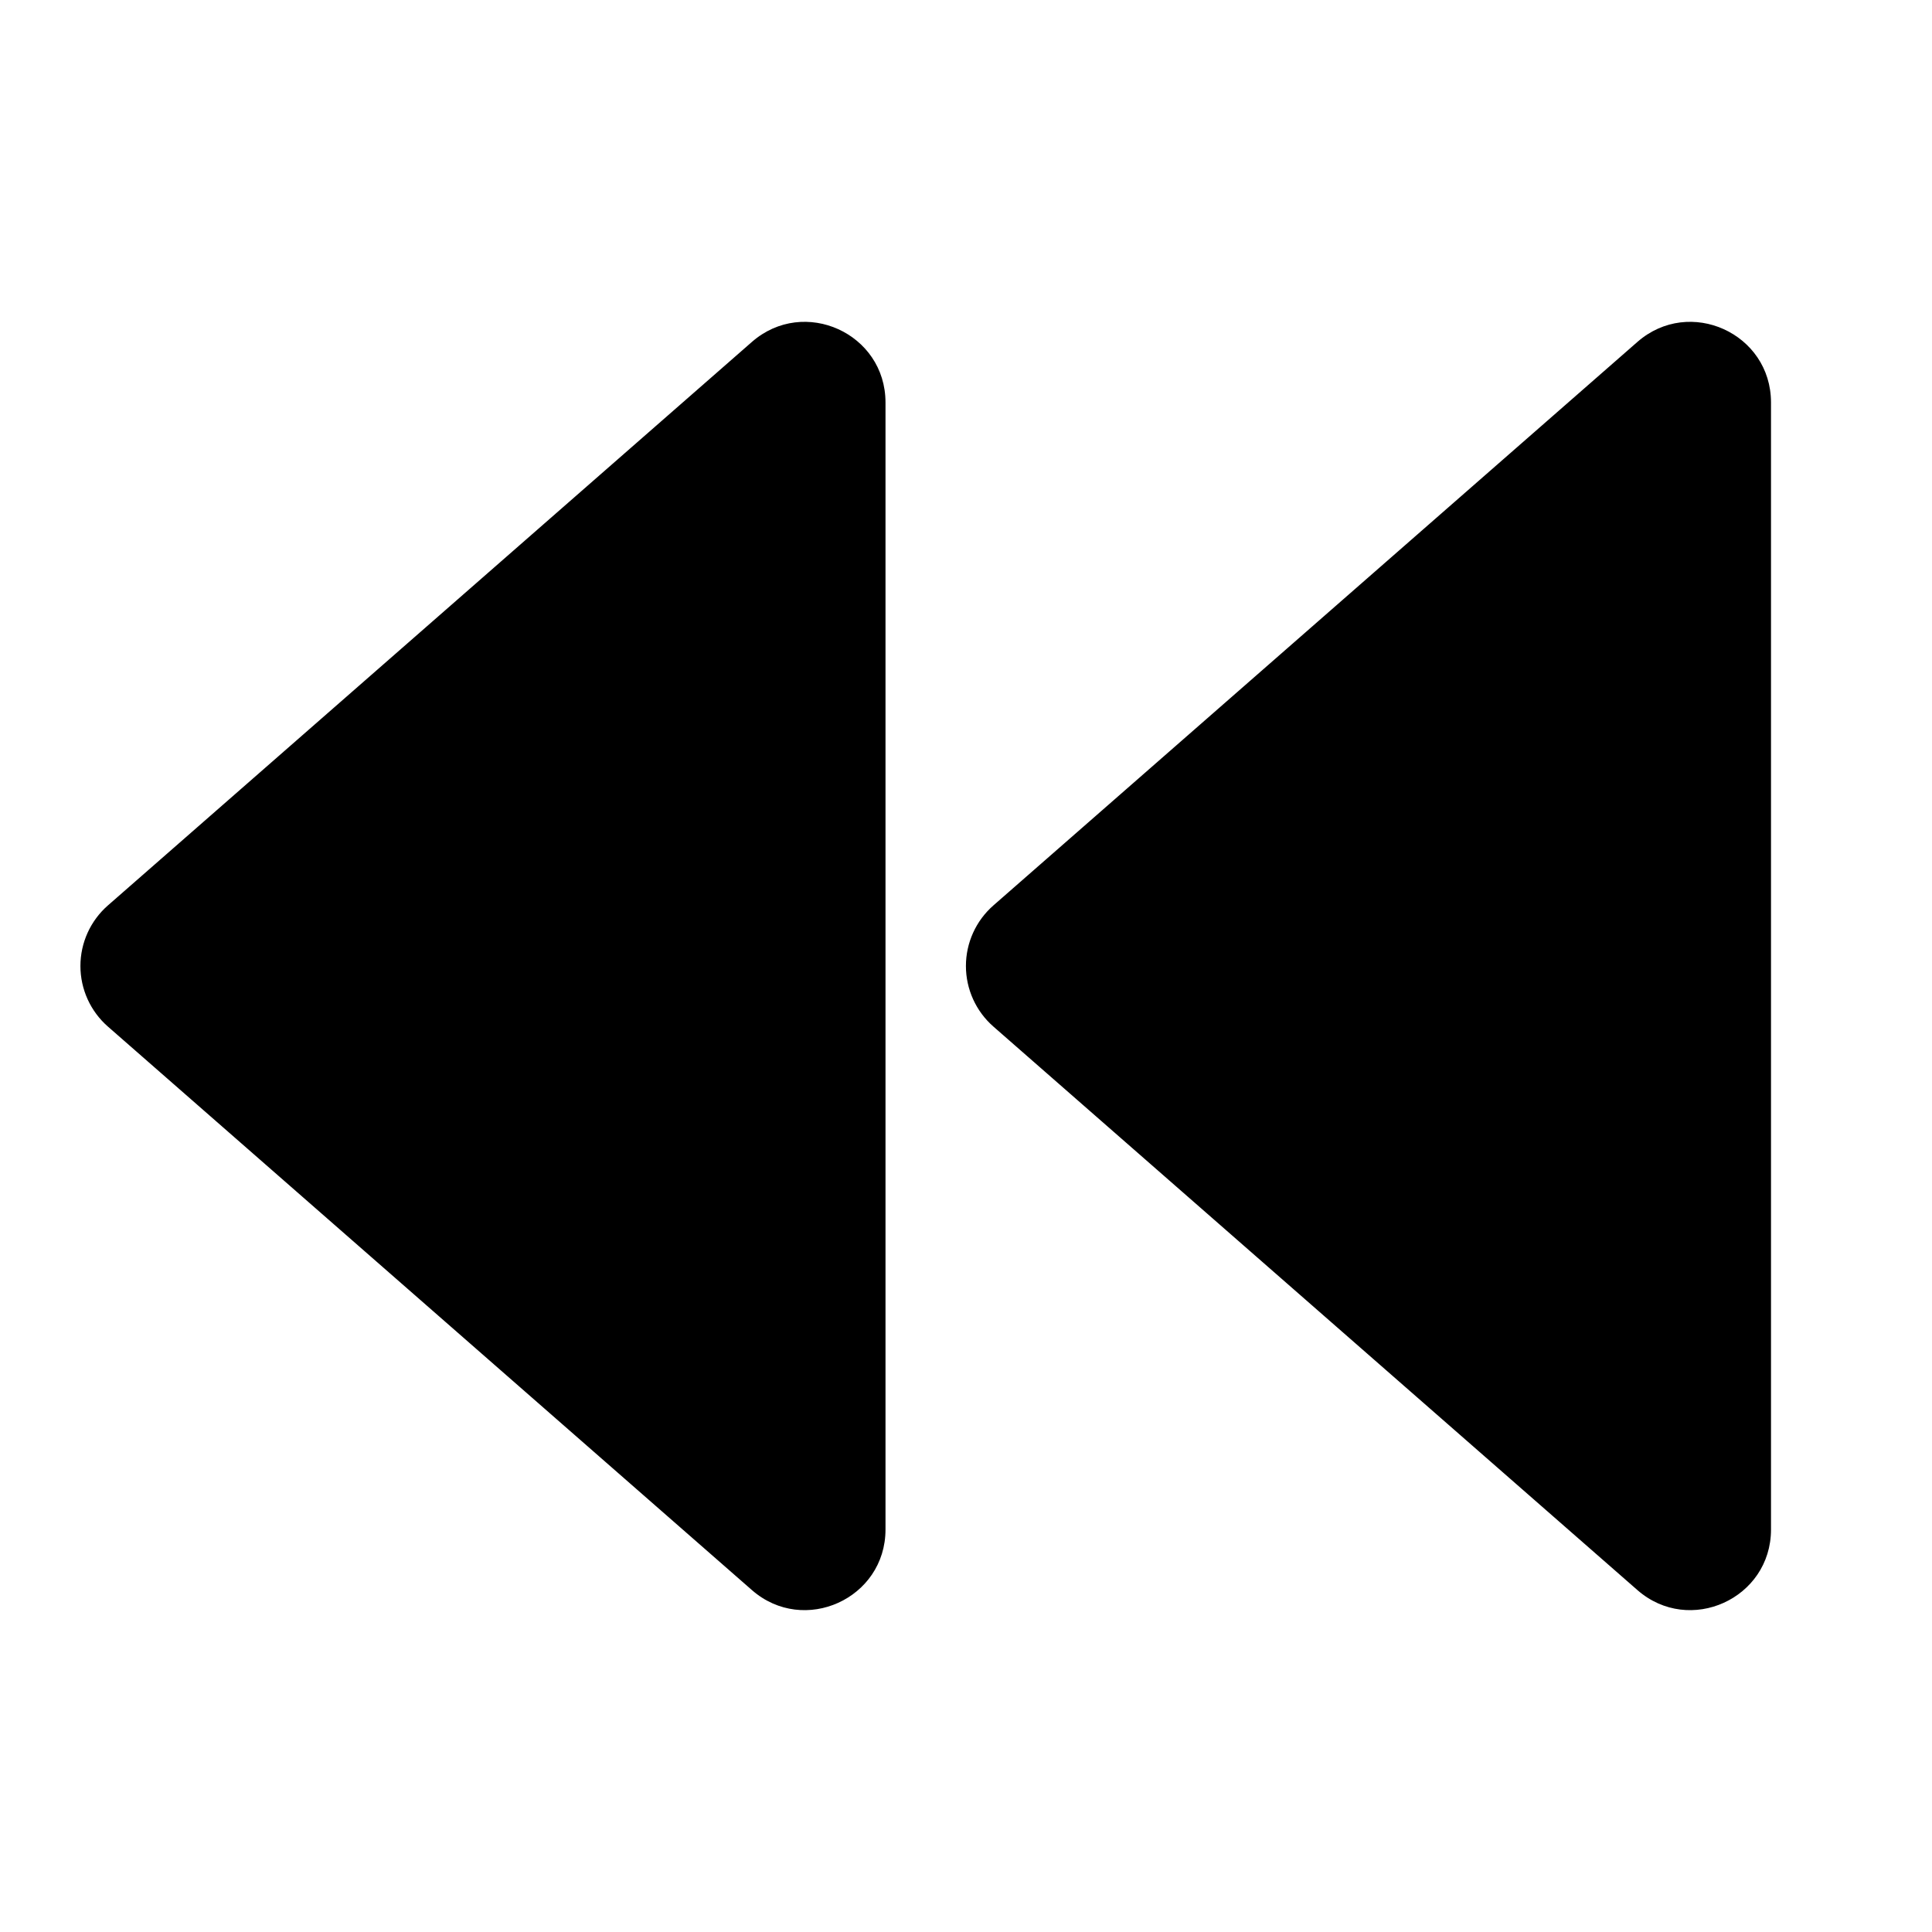
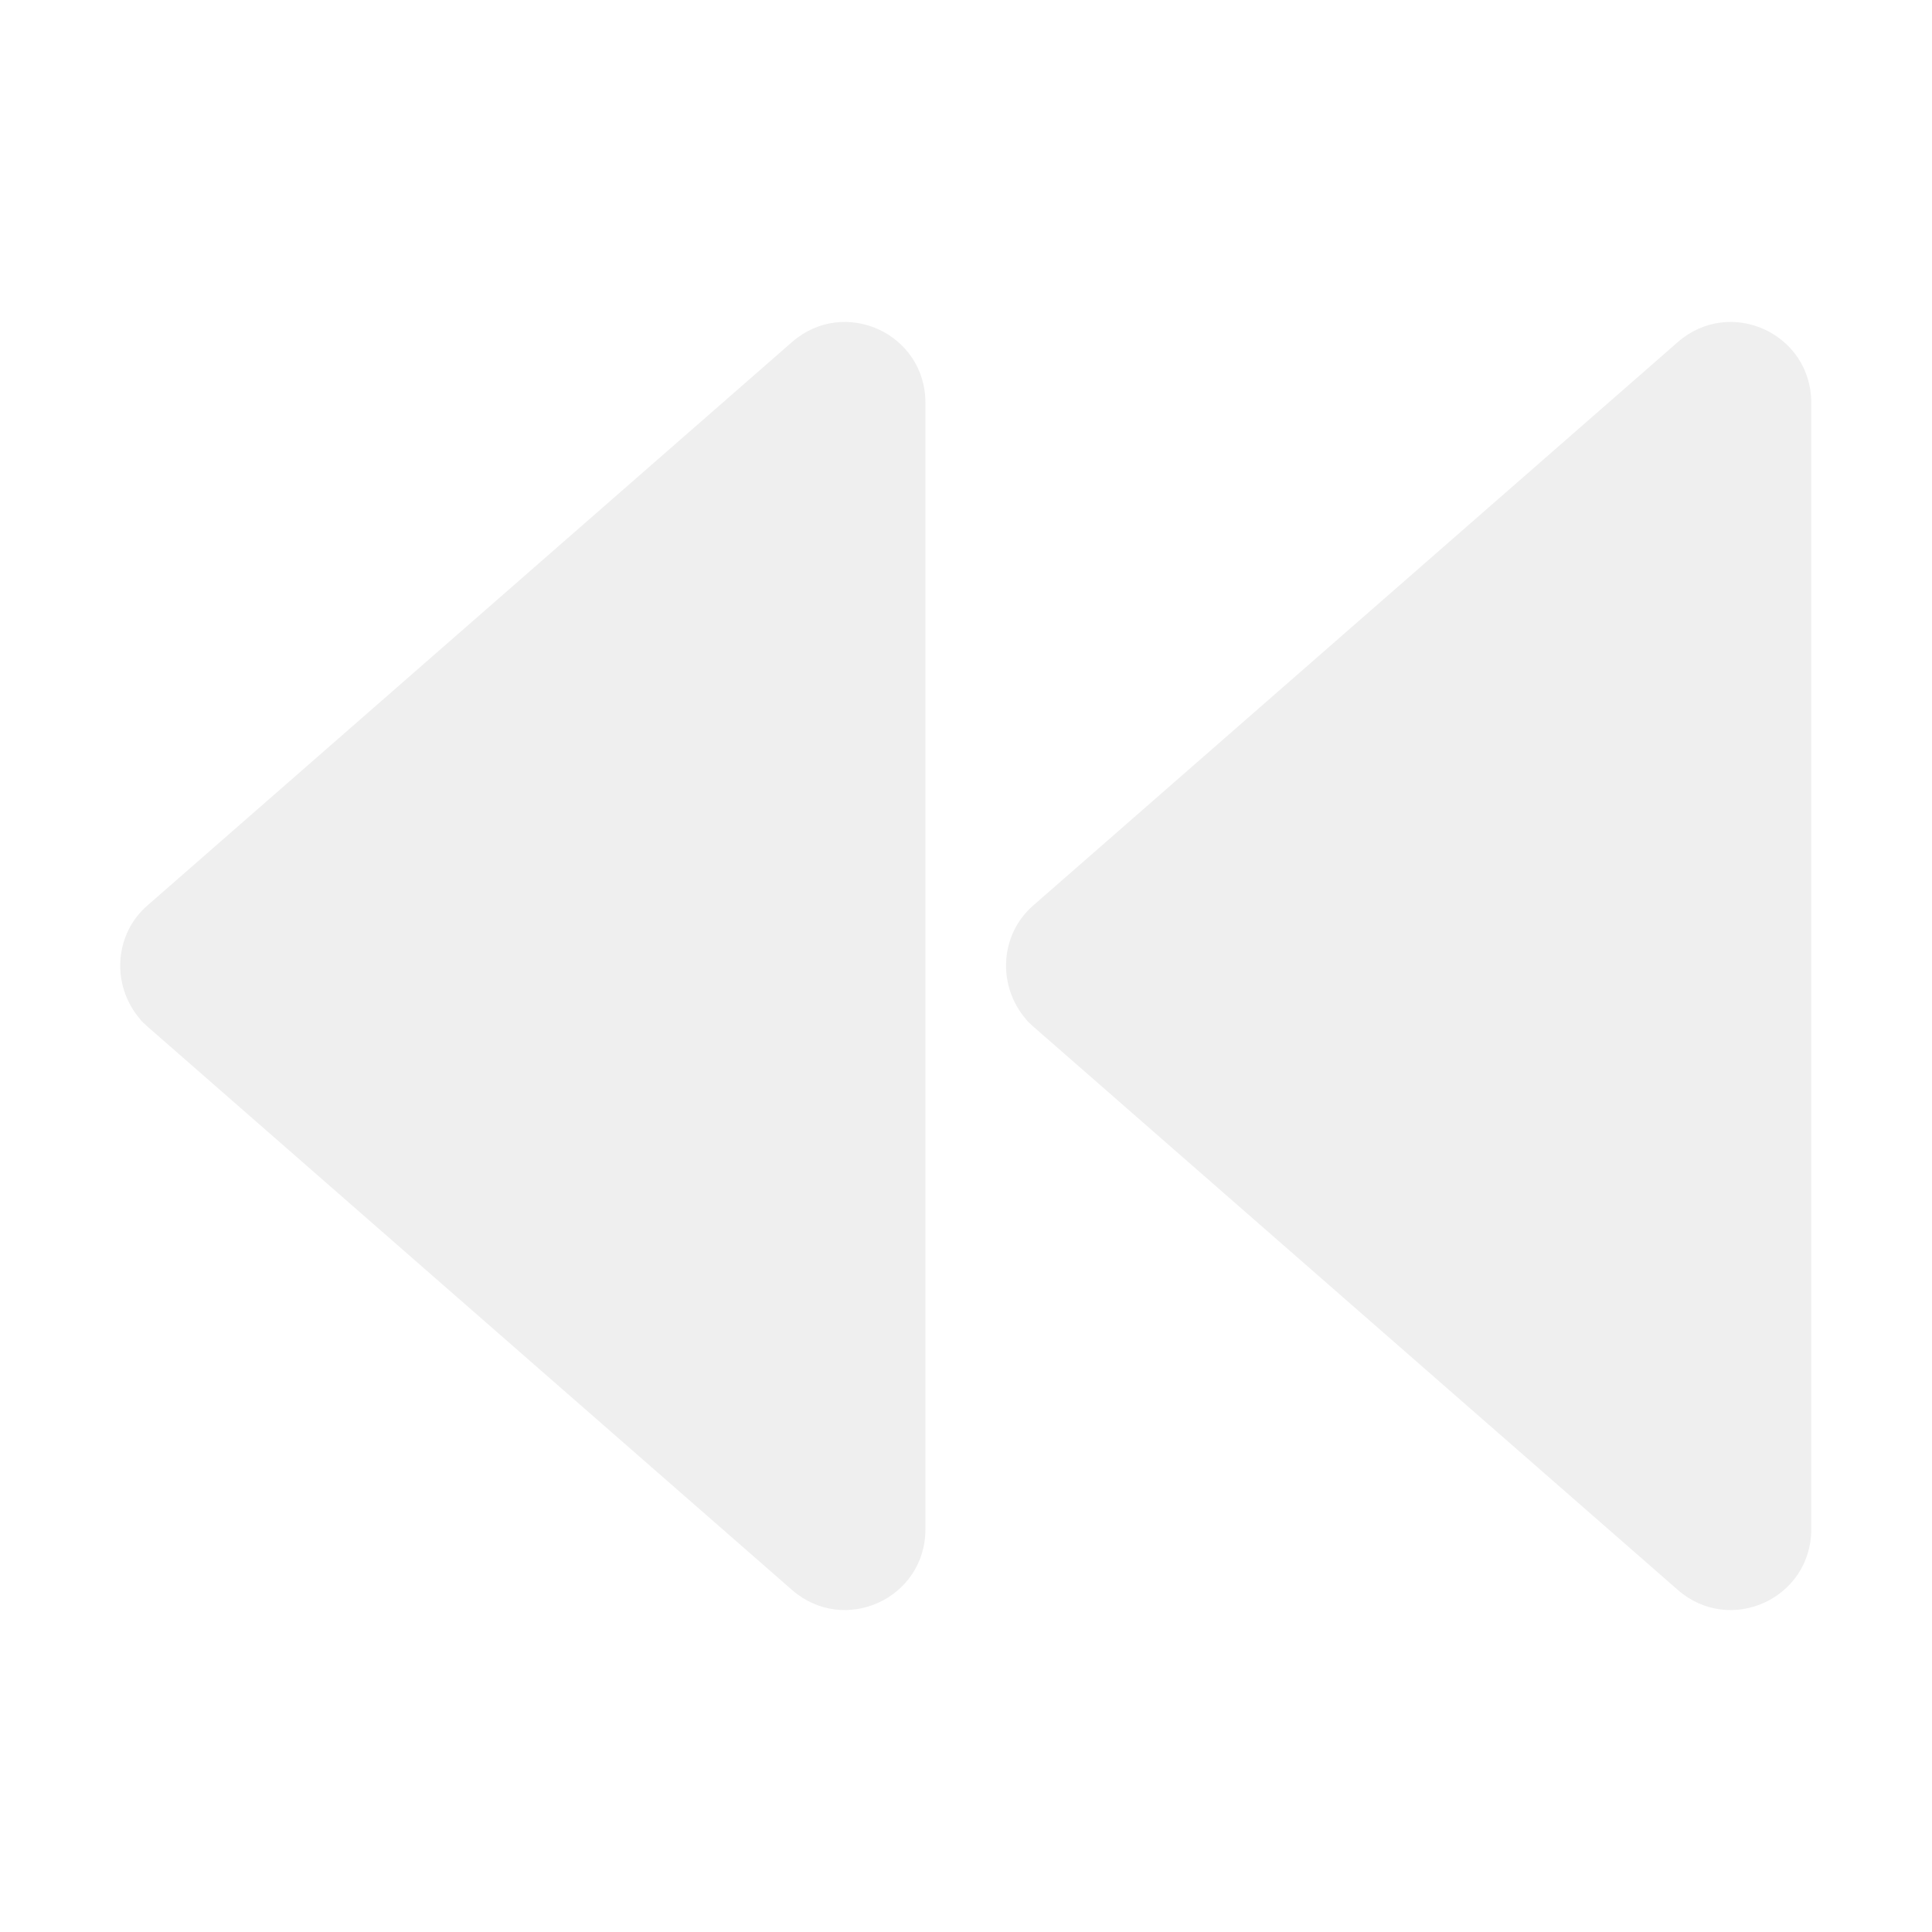
- <svg xmlns="http://www.w3.org/2000/svg" stroke="#000000" fill="currentColor" stroke-width="0px" viewBox="0 0 24 24" height="200" width="200">
-   <path d="M20.341 4.247l-8 7a1 1 0 0 0 0 1.506l8 7c.647 .565 1.659 .106 1.659 -.753v-14c0 -.86 -1.012 -1.318 -1.659 -.753z" stroke="#000000" stroke-width="0px" />
-   <path d="M9.341 4.247l-8 7a1 1 0 0 0 0 1.506l8 7c.647 .565 1.659 .106 1.659 -.753v-14c0 -.86 -1.012 -1.318 -1.659 -.753z" stroke="#000000" stroke-width="0px" />
+ <svg xmlns="http://www.w3.org/2000/svg" id="Layer_1" version="1.1" viewBox="0 0 200 200">
+   <defs>
+     <style>
+       .st0 {
+         fill: #efefef;
+       }
+     </style>
+   </defs>
+   <path class="st0" d="M173.7,35.4l-66.7,58.3c-3.5,3-3.8,8.3-.8,11.8.2.3.5.5.8.8l66.7,58.3c5.4,4.7,13.8.9,13.8-6.3V41.7c0-7.2-8.4-11-13.8-6.3Z" />
+   <path class="st0" d="M82,35.4L15.3,93.7c-3.5,3-3.8,8.3-.8,11.8.2.3.5.5.8.8l66.7,58.3c5.4,4.7,13.8.9,13.8-6.3V41.7c0-7.2-8.4-11-13.8-6.3Z" />
</svg>
